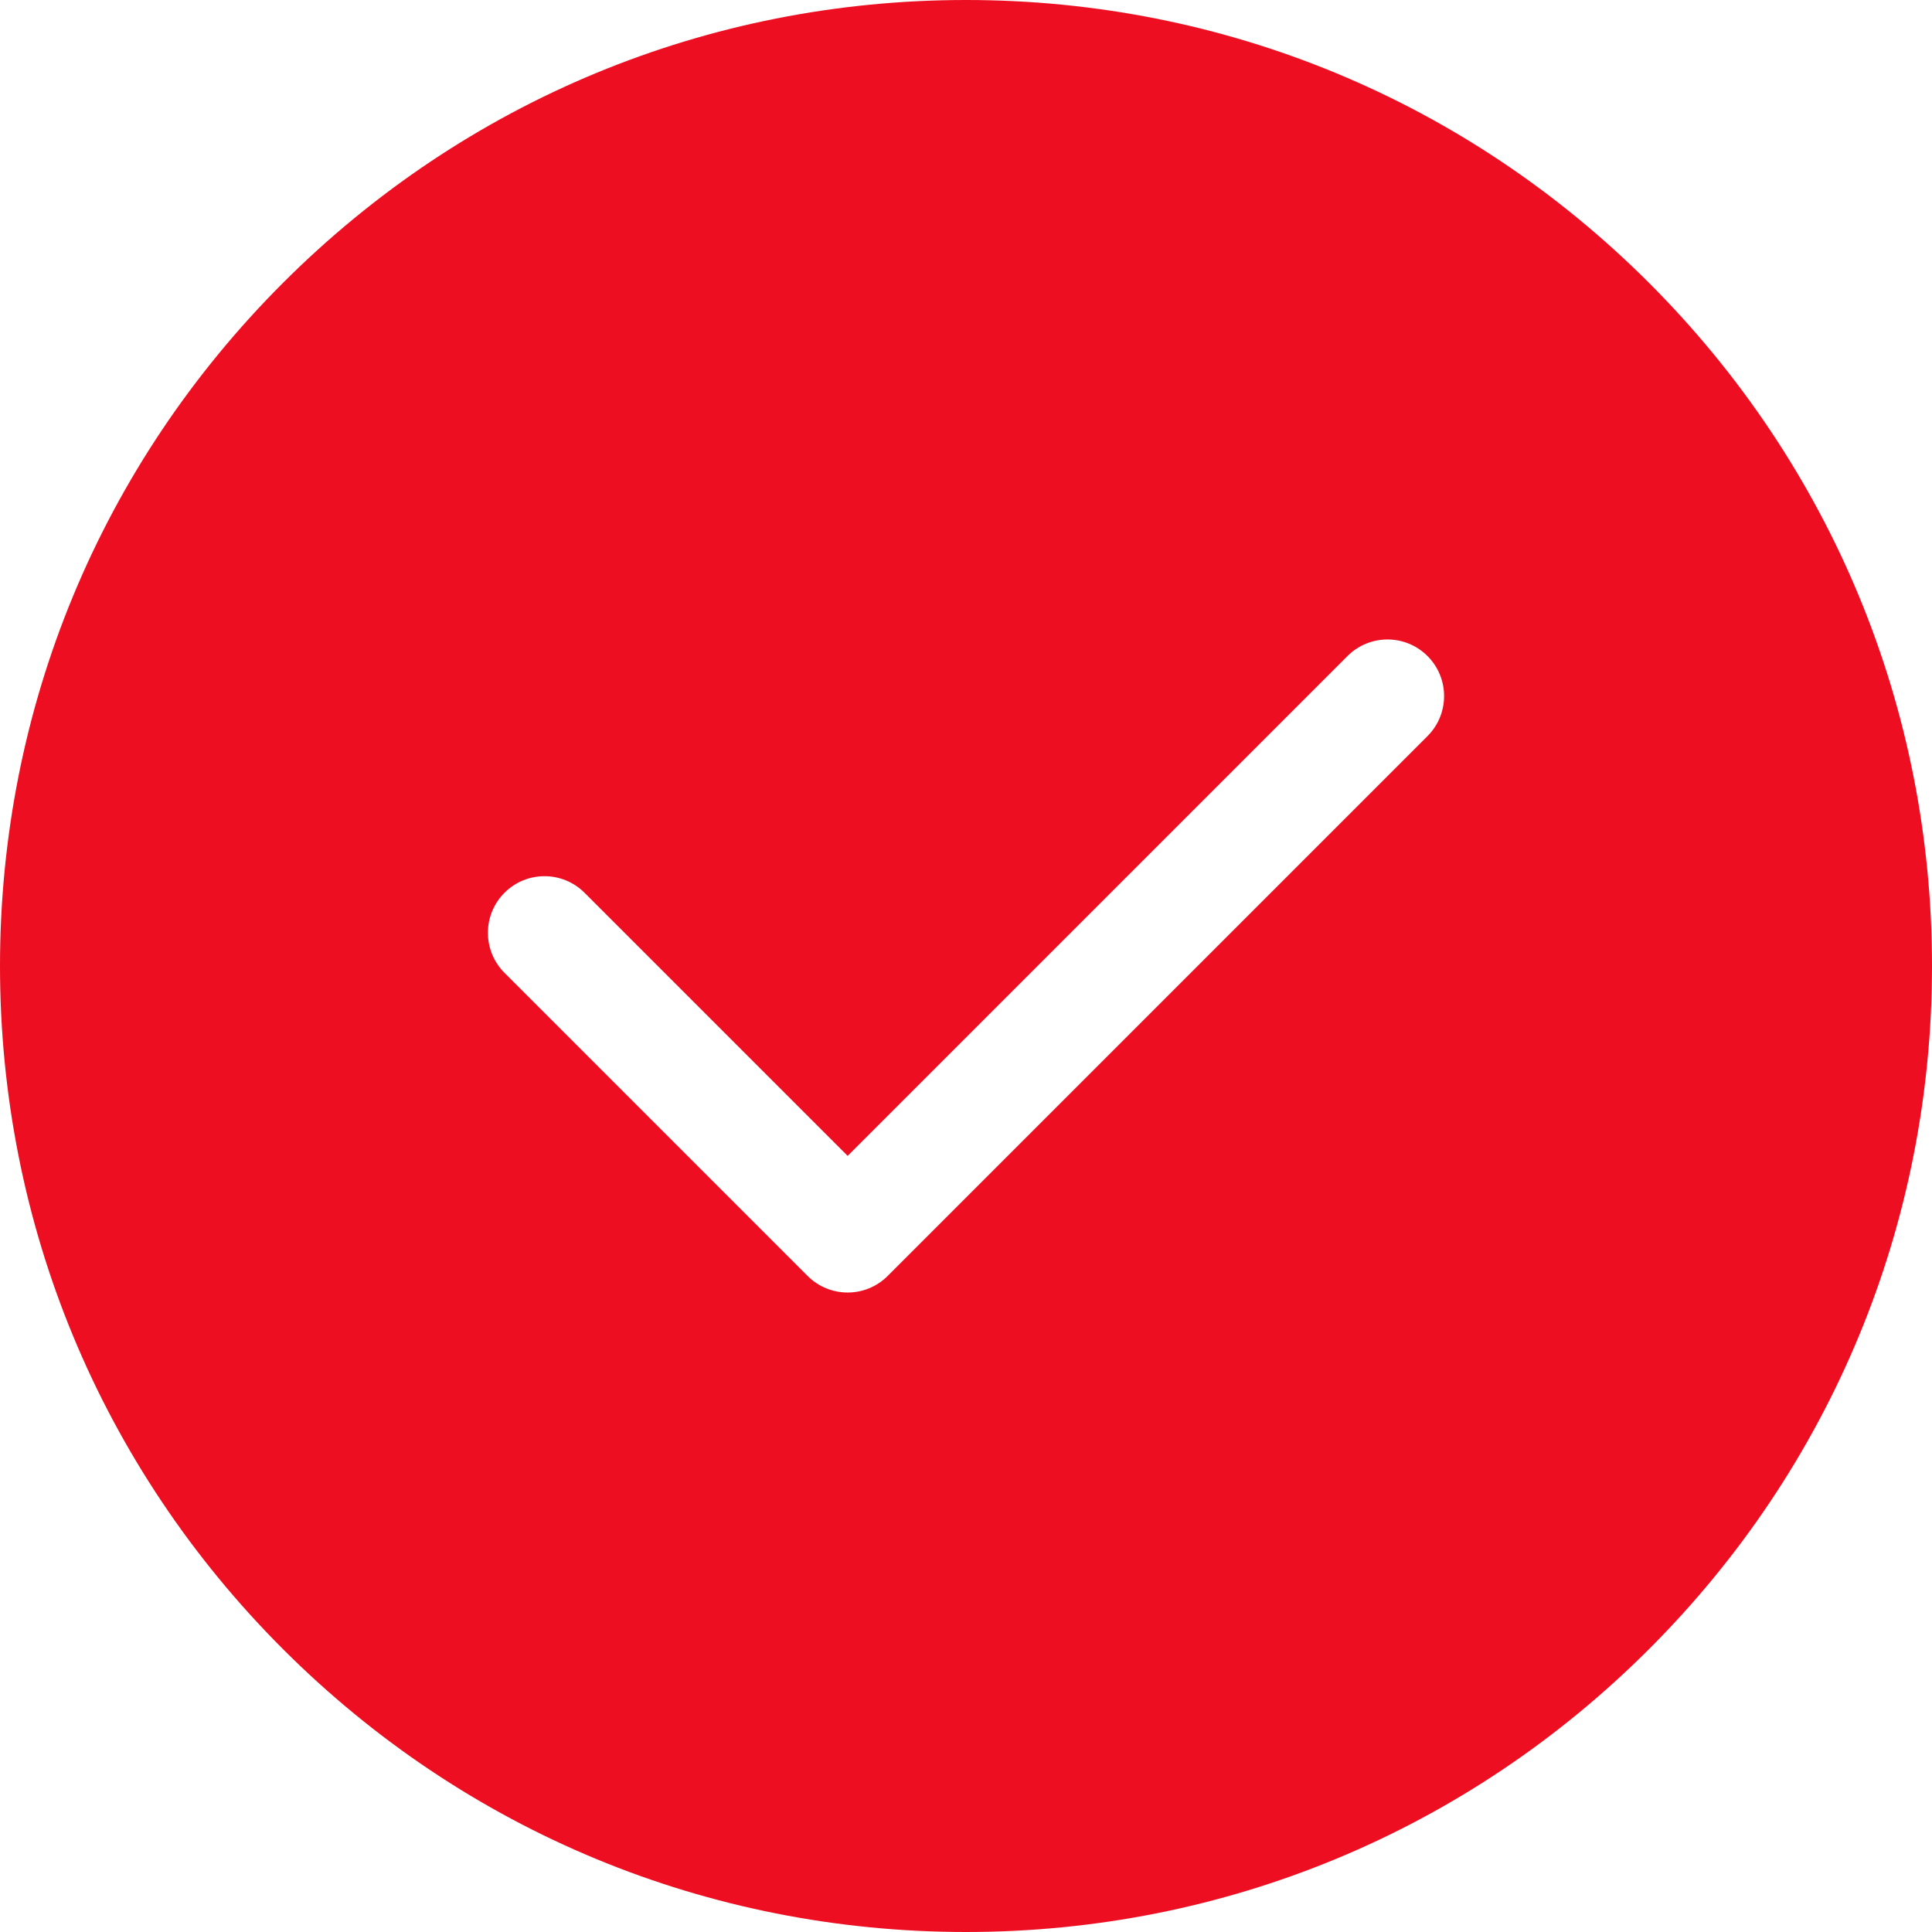
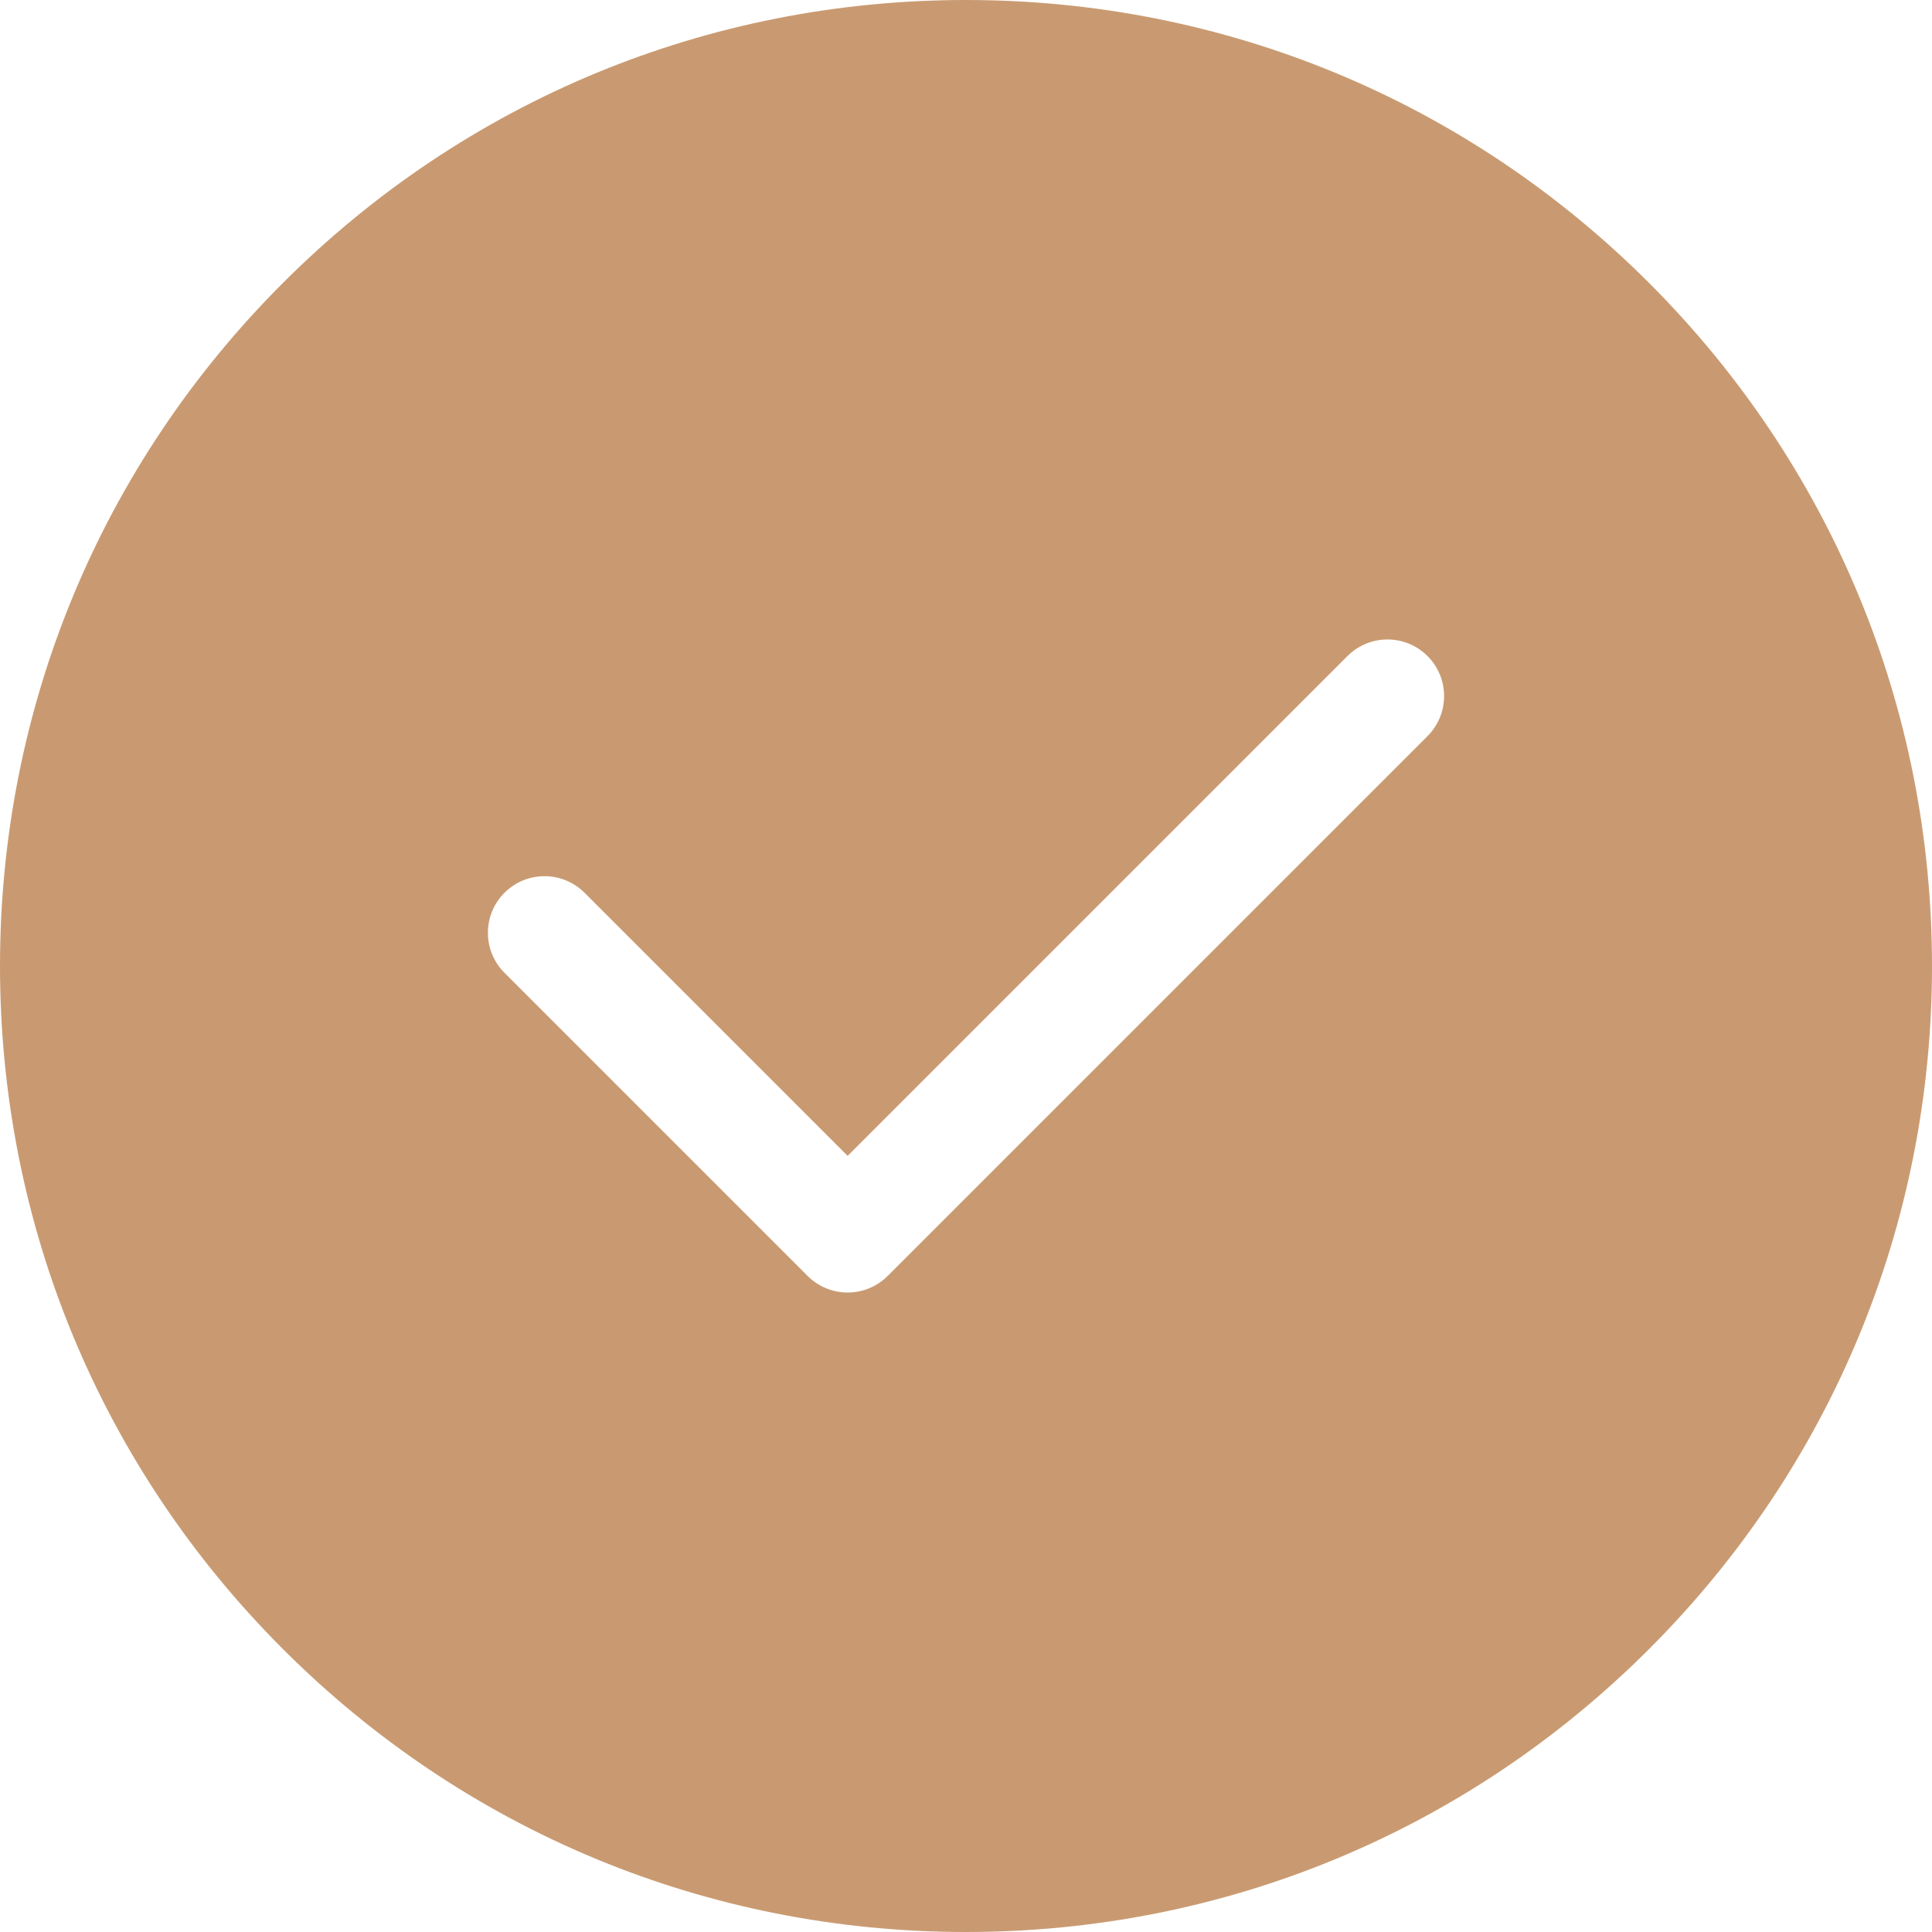
<svg xmlns="http://www.w3.org/2000/svg" width="512" height="512" viewBox="0 0 512 512" fill="none">
-   <path d="M437.019 74.98C388.667 26.629 324.38 0 256 0C187.619 0 123.332 26.629 74.98 74.98C26.629 123.332 0 187.62 0 256C0 324.38 26.629 388.667 74.98 437.019C123.332 485.371 187.62 512 256 512C324.38 512 388.667 485.371 437.019 437.02C485.371 388.667 512 324.38 512 256C512 187.62 485.371 123.333 437.019 74.98ZM378.306 195.073L235.241 338.139C232.312 341.068 228.473 342.532 224.635 342.532C220.796 342.532 216.957 341.068 214.028 338.139L133.694 257.806C127.836 251.949 127.836 242.452 133.694 236.593C139.551 230.735 149.049 230.735 154.907 236.593L224.635 306.32L357.093 173.86C362.95 168.002 372.448 168.002 378.306 173.86C384.164 179.718 384.164 189.215 378.306 195.073Z" fill="#ed0e21" />
+   <path d="M437.019 74.98C388.667 26.629 324.38 0 256 0C187.619 0 123.332 26.629 74.98 74.98C26.629 123.332 0 187.62 0 256C0 324.38 26.629 388.667 74.98 437.019C123.332 485.371 187.62 512 256 512C324.38 512 388.667 485.371 437.019 437.02C485.371 388.667 512 324.38 512 256C512 187.62 485.371 123.333 437.019 74.98ZM378.306 195.073L235.241 338.139C232.312 341.068 228.473 342.532 224.635 342.532C220.796 342.532 216.957 341.068 214.028 338.139L133.694 257.806C127.836 251.949 127.836 242.452 133.694 236.593C139.551 230.735 149.049 230.735 154.907 236.593L224.635 306.32L357.093 173.86C362.95 168.002 372.448 168.002 378.306 173.86C384.164 179.718 384.164 189.215 378.306 195.073Z" fill="#c99a71" />
</svg>
